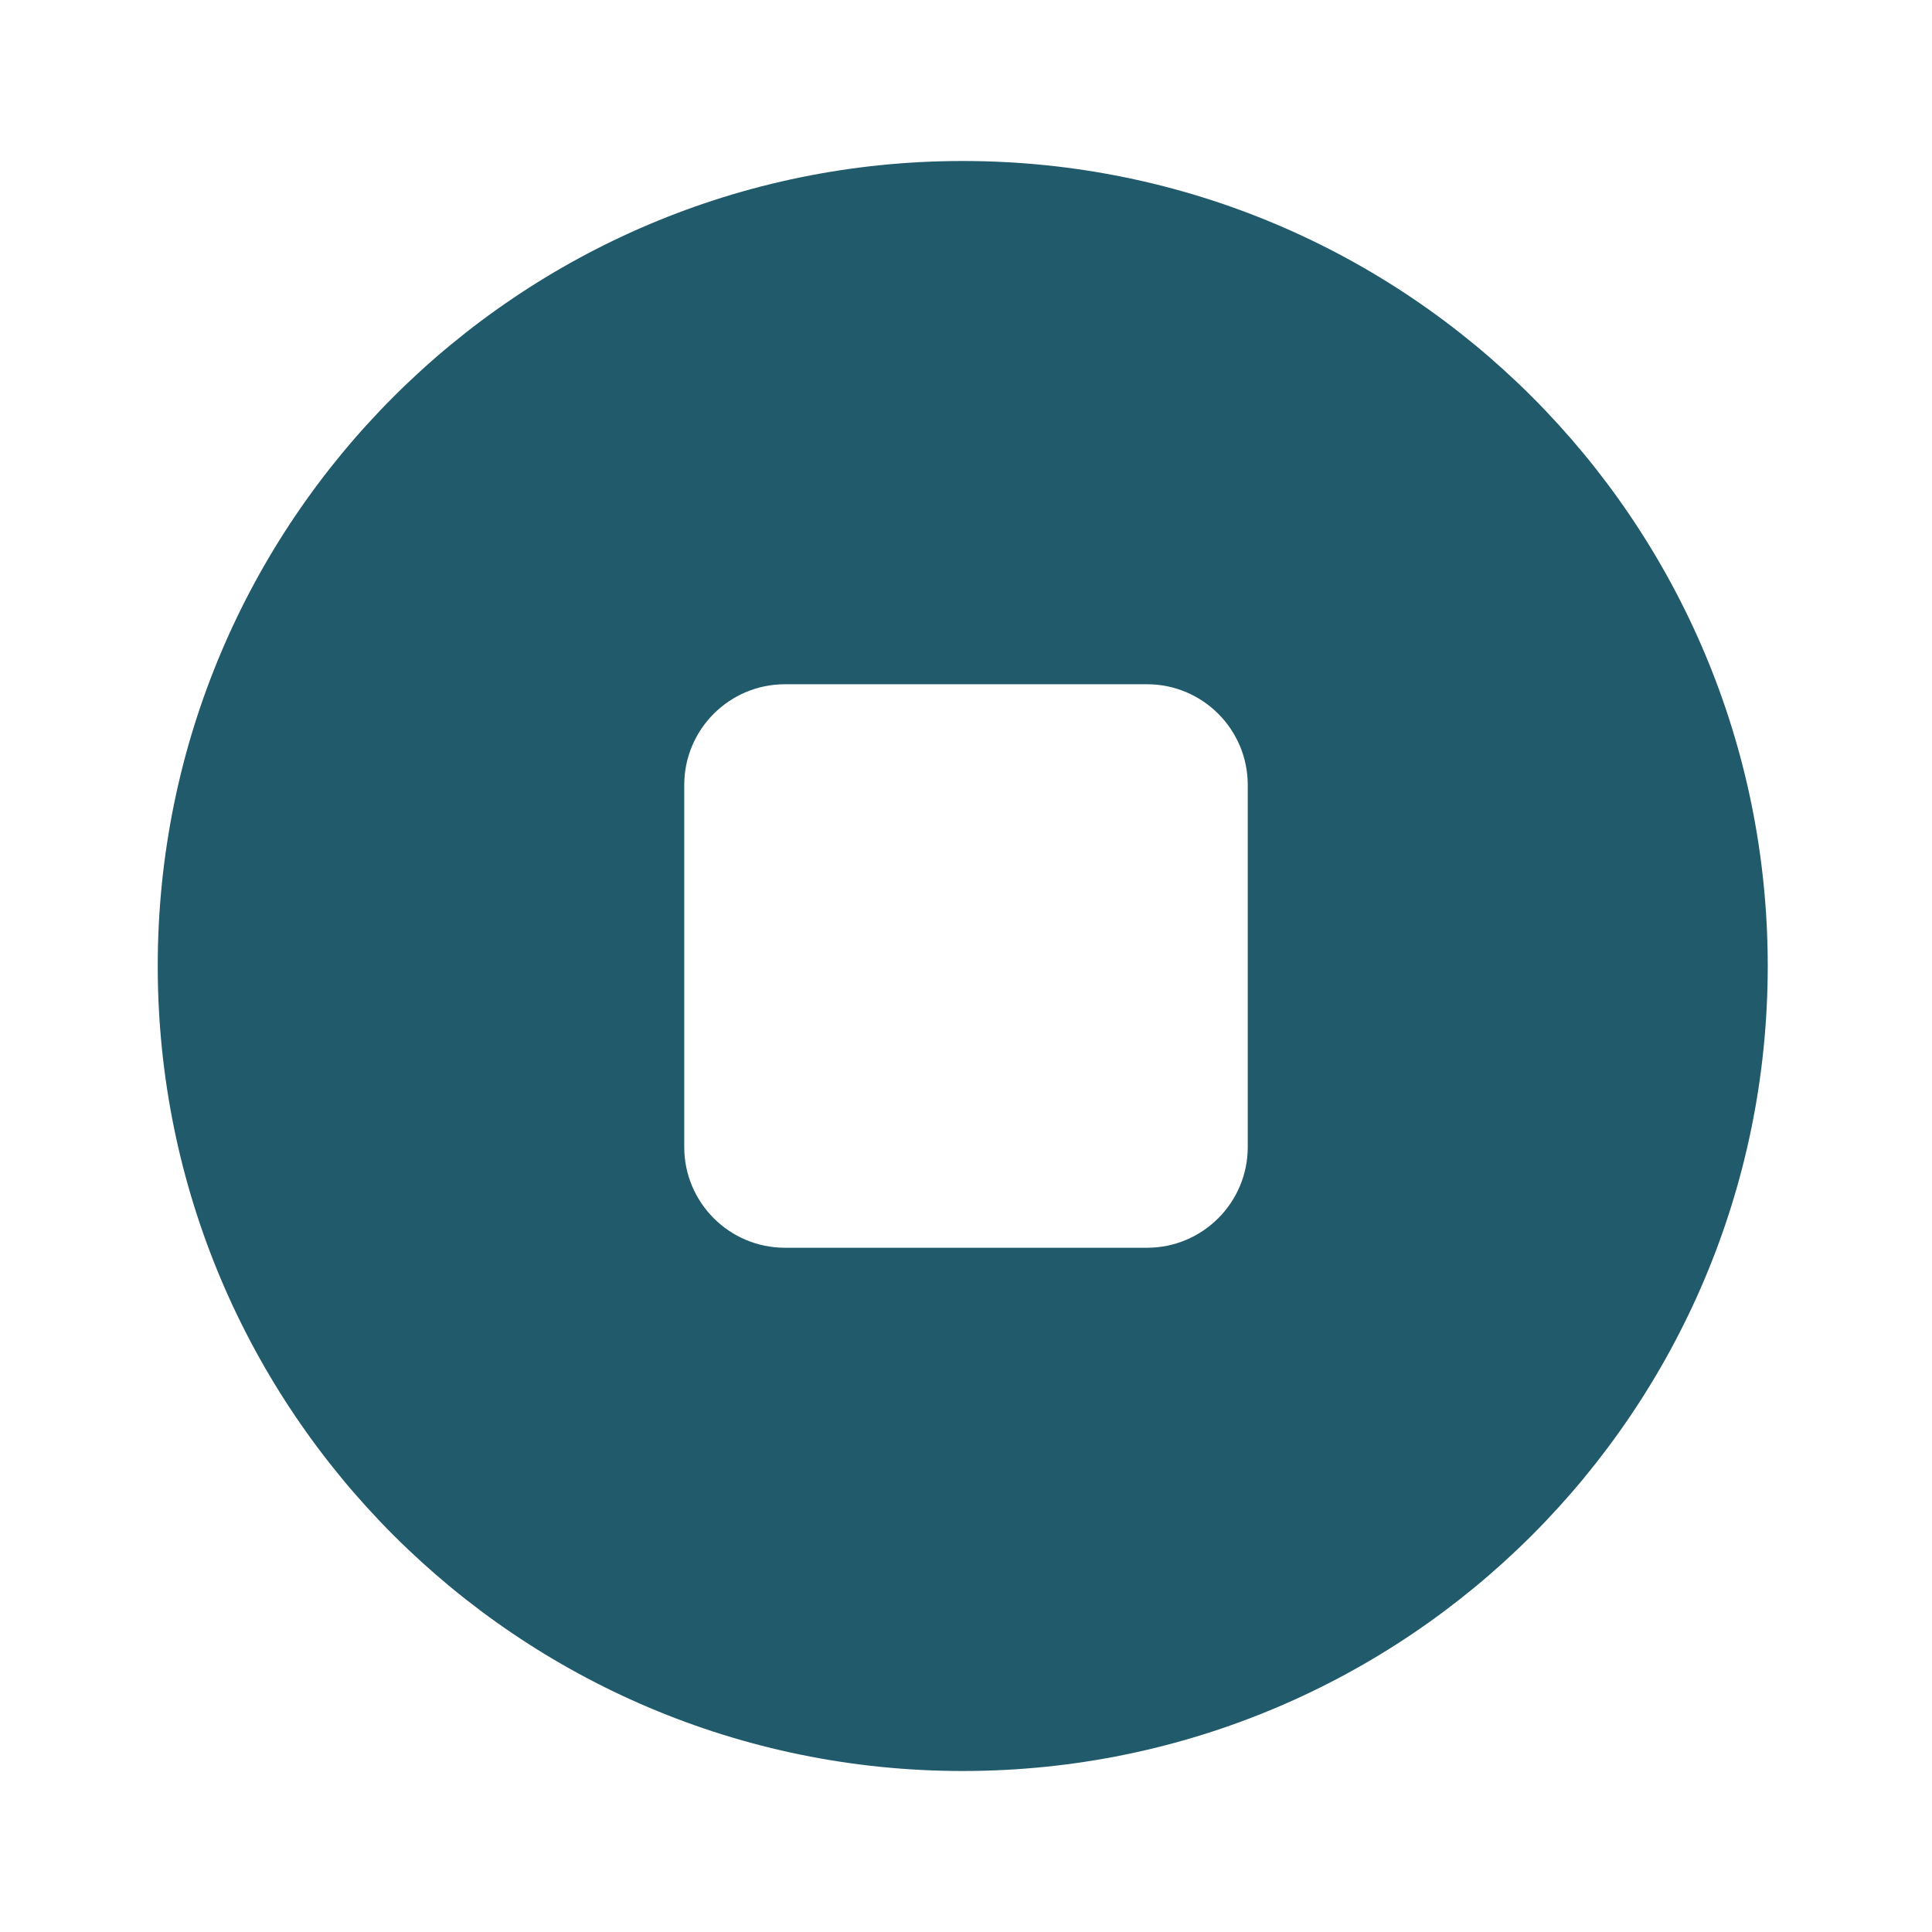
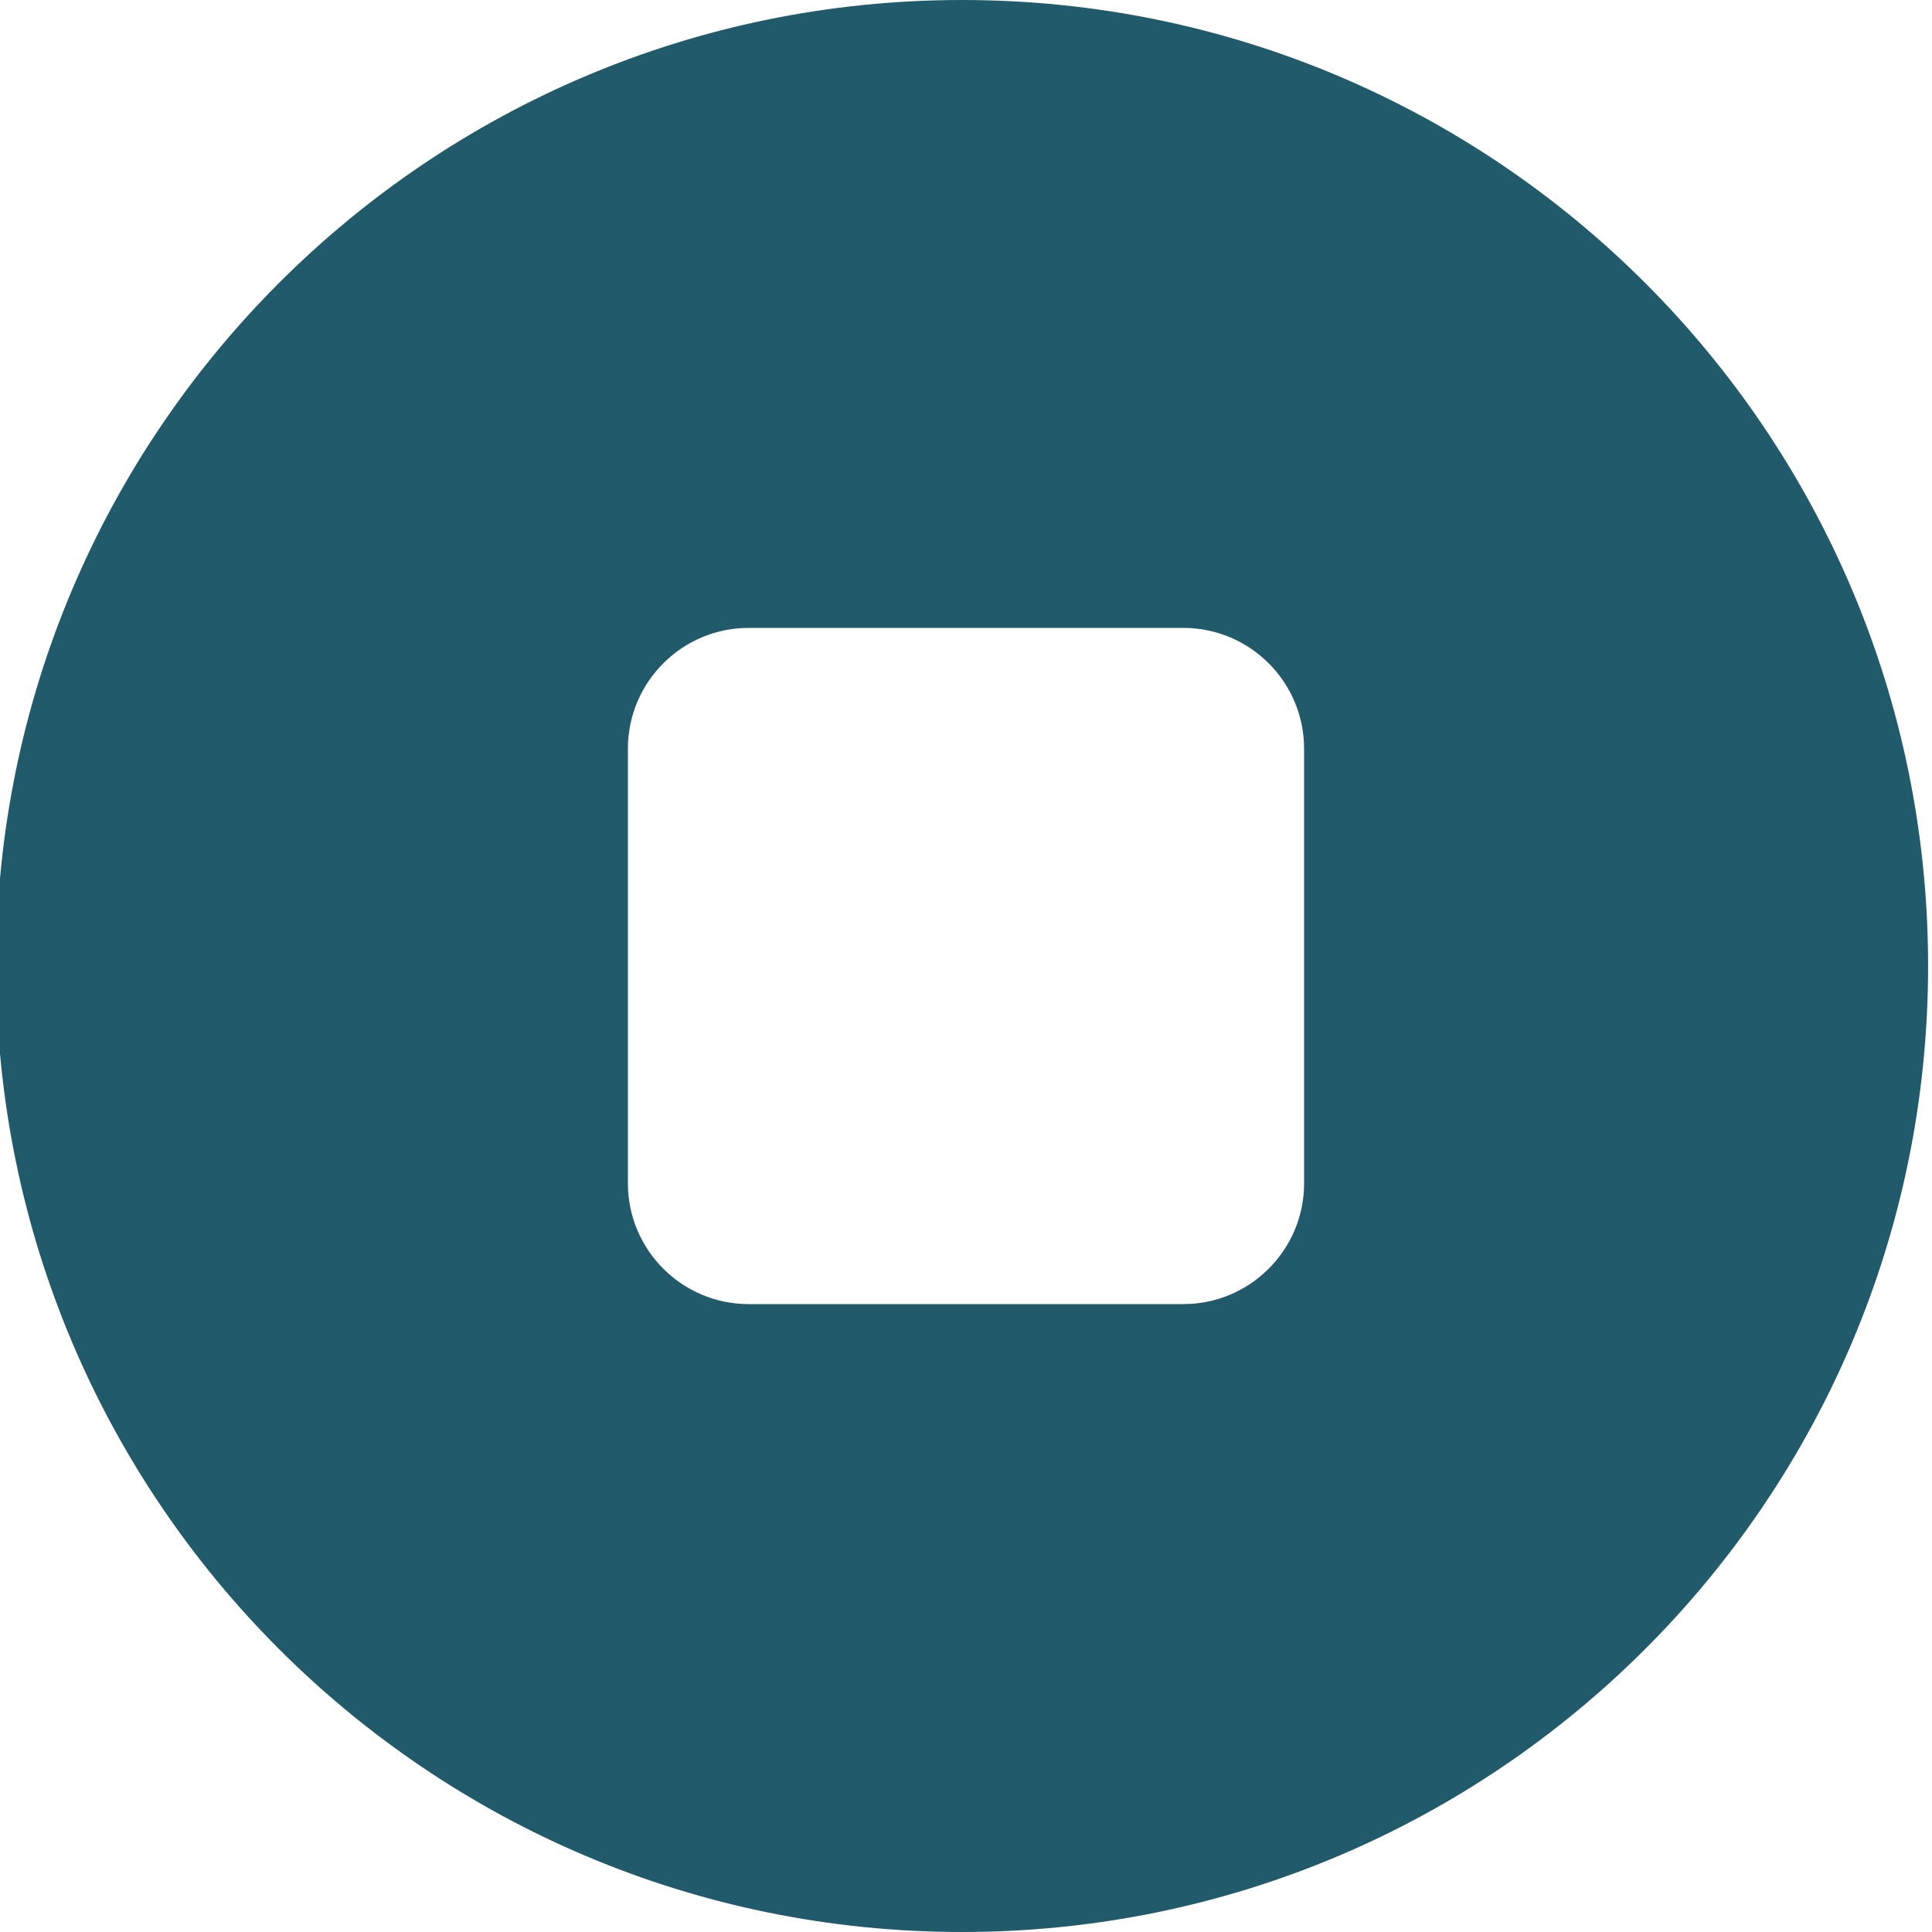
- <svg xmlns="http://www.w3.org/2000/svg" version="1.1" x="0px" y="0px" viewBox="0 0 48 48" style="enable-background:new 0 0 48 48;" xml:space="preserve">
+ <svg xmlns="http://www.w3.org/2000/svg" version="1.1" x="0px" y="0px" viewBox="4 4 40 40" style="enable-background:new 0 0 48 48;" xml:space="preserve">
  <g id="weight" style="display:none;">
</g>
  <g id="Layer_43">
</g>
  <g id="play">
</g>
  <g id="pause">
</g>
  <g id="stop">
</g>
  <g id="record">
</g>
  <g id="circled_play">
</g>
  <g id="circled_pause">
</g>
  <g id="stop_circled">
    <g>
      <path style="fill:#215a6a;" d="M23.919,42c-9.925,0-18-8.075-18-18s8.075-18,18-18s18,8.075,18,18S33.844,42,23.919,42z M19.5,15    c-2.481,0-4.5,2.019-4.5,4.5v9c0,2.481,2.019,4.5,4.5,4.5h9c2.481,0,4.5-2.019,4.5-4.5v-9c0-2.481-2.019-4.5-4.5-4.5H19.5z" />
      <path style="fill:#215a6a;" d="M23.919,8c8.822,0,16,7.178,16,16s-7.178,16-16,16s-16-7.178-16-16S15.097,8,23.919,8 M19.5,35h9    c3.584,0,6.5-2.916,6.5-6.5v-9c0-3.584-2.916-6.5-6.5-6.5h-9c-3.584,0-6.5,2.916-6.5,6.5v9C13,32.084,15.916,35,19.5,35 M23.919,4    c-11.046,0-20,8.954-20,20c0,11.046,8.954,20,20,20s20-8.954,20-20C43.919,12.954,34.965,4,23.919,4L23.919,4z M19.5,31    c-1.379,0-2.5-1.122-2.5-2.5v-9c0-1.378,1.121-2.5,2.5-2.5h9c1.379,0,2.5,1.122,2.5,2.5v9c0,1.378-1.121,2.5-2.5,2.5H19.5L19.5,31    z" />
    </g>
  </g>
  <g id="record-circled">
</g>
  <g id="insert_button">
</g>
  <g id="rewind_button_round">
</g>
  <g id="fast_forward_round">
</g>
  <g id="no_record">
</g>
  <g id="high_volume">
</g>
  <g id="medium_volume">
</g>
  <g id="low_volume">
</g>
  <g id="sound_speaker">
</g>
  <g id="mute">
</g>
  <g id="foreign_language_sound">
</g>
  <g id="no_audio">
</g>
  <g id="fast_forward">
</g>
  <g id="rewind">
</g>
  <g id="skip_to_start">
</g>
  <g id="end">
</g>
  <g id="resume_button">
</g>
  <g id="eject">
</g>
  <g id="repeat_1">
</g>
  <g id="repeat">
</g>
  <g id="shuffle">
</g>
  <g id="block_microphone">
</g>
  <g id="play_record">
</g>
  <g id="mute_unmute">
</g>
  <g id="microphone_1_">
</g>
  <g id="stop_squared">
</g>
  <g id="pause_squared">
</g>
  <g id="start">
</g>
  <g id="last">
</g>
  <g id="first">
</g>
  <g id="next">
</g>
  <g id="previous">
</g>
  <g id="replay">
</g>
  <g id="replay_5">
</g>
  <g id="forward_5">
</g>
  <g id="replay_10">
</g>
  <g id="forward_10">
</g>
  <g id="replay_30">
</g>
  <g id="forward_30">
</g>
  <g id="skip_15_seconds_back">
</g>
  <g id="skip_ahead_15_seconds">
</g>
</svg>
